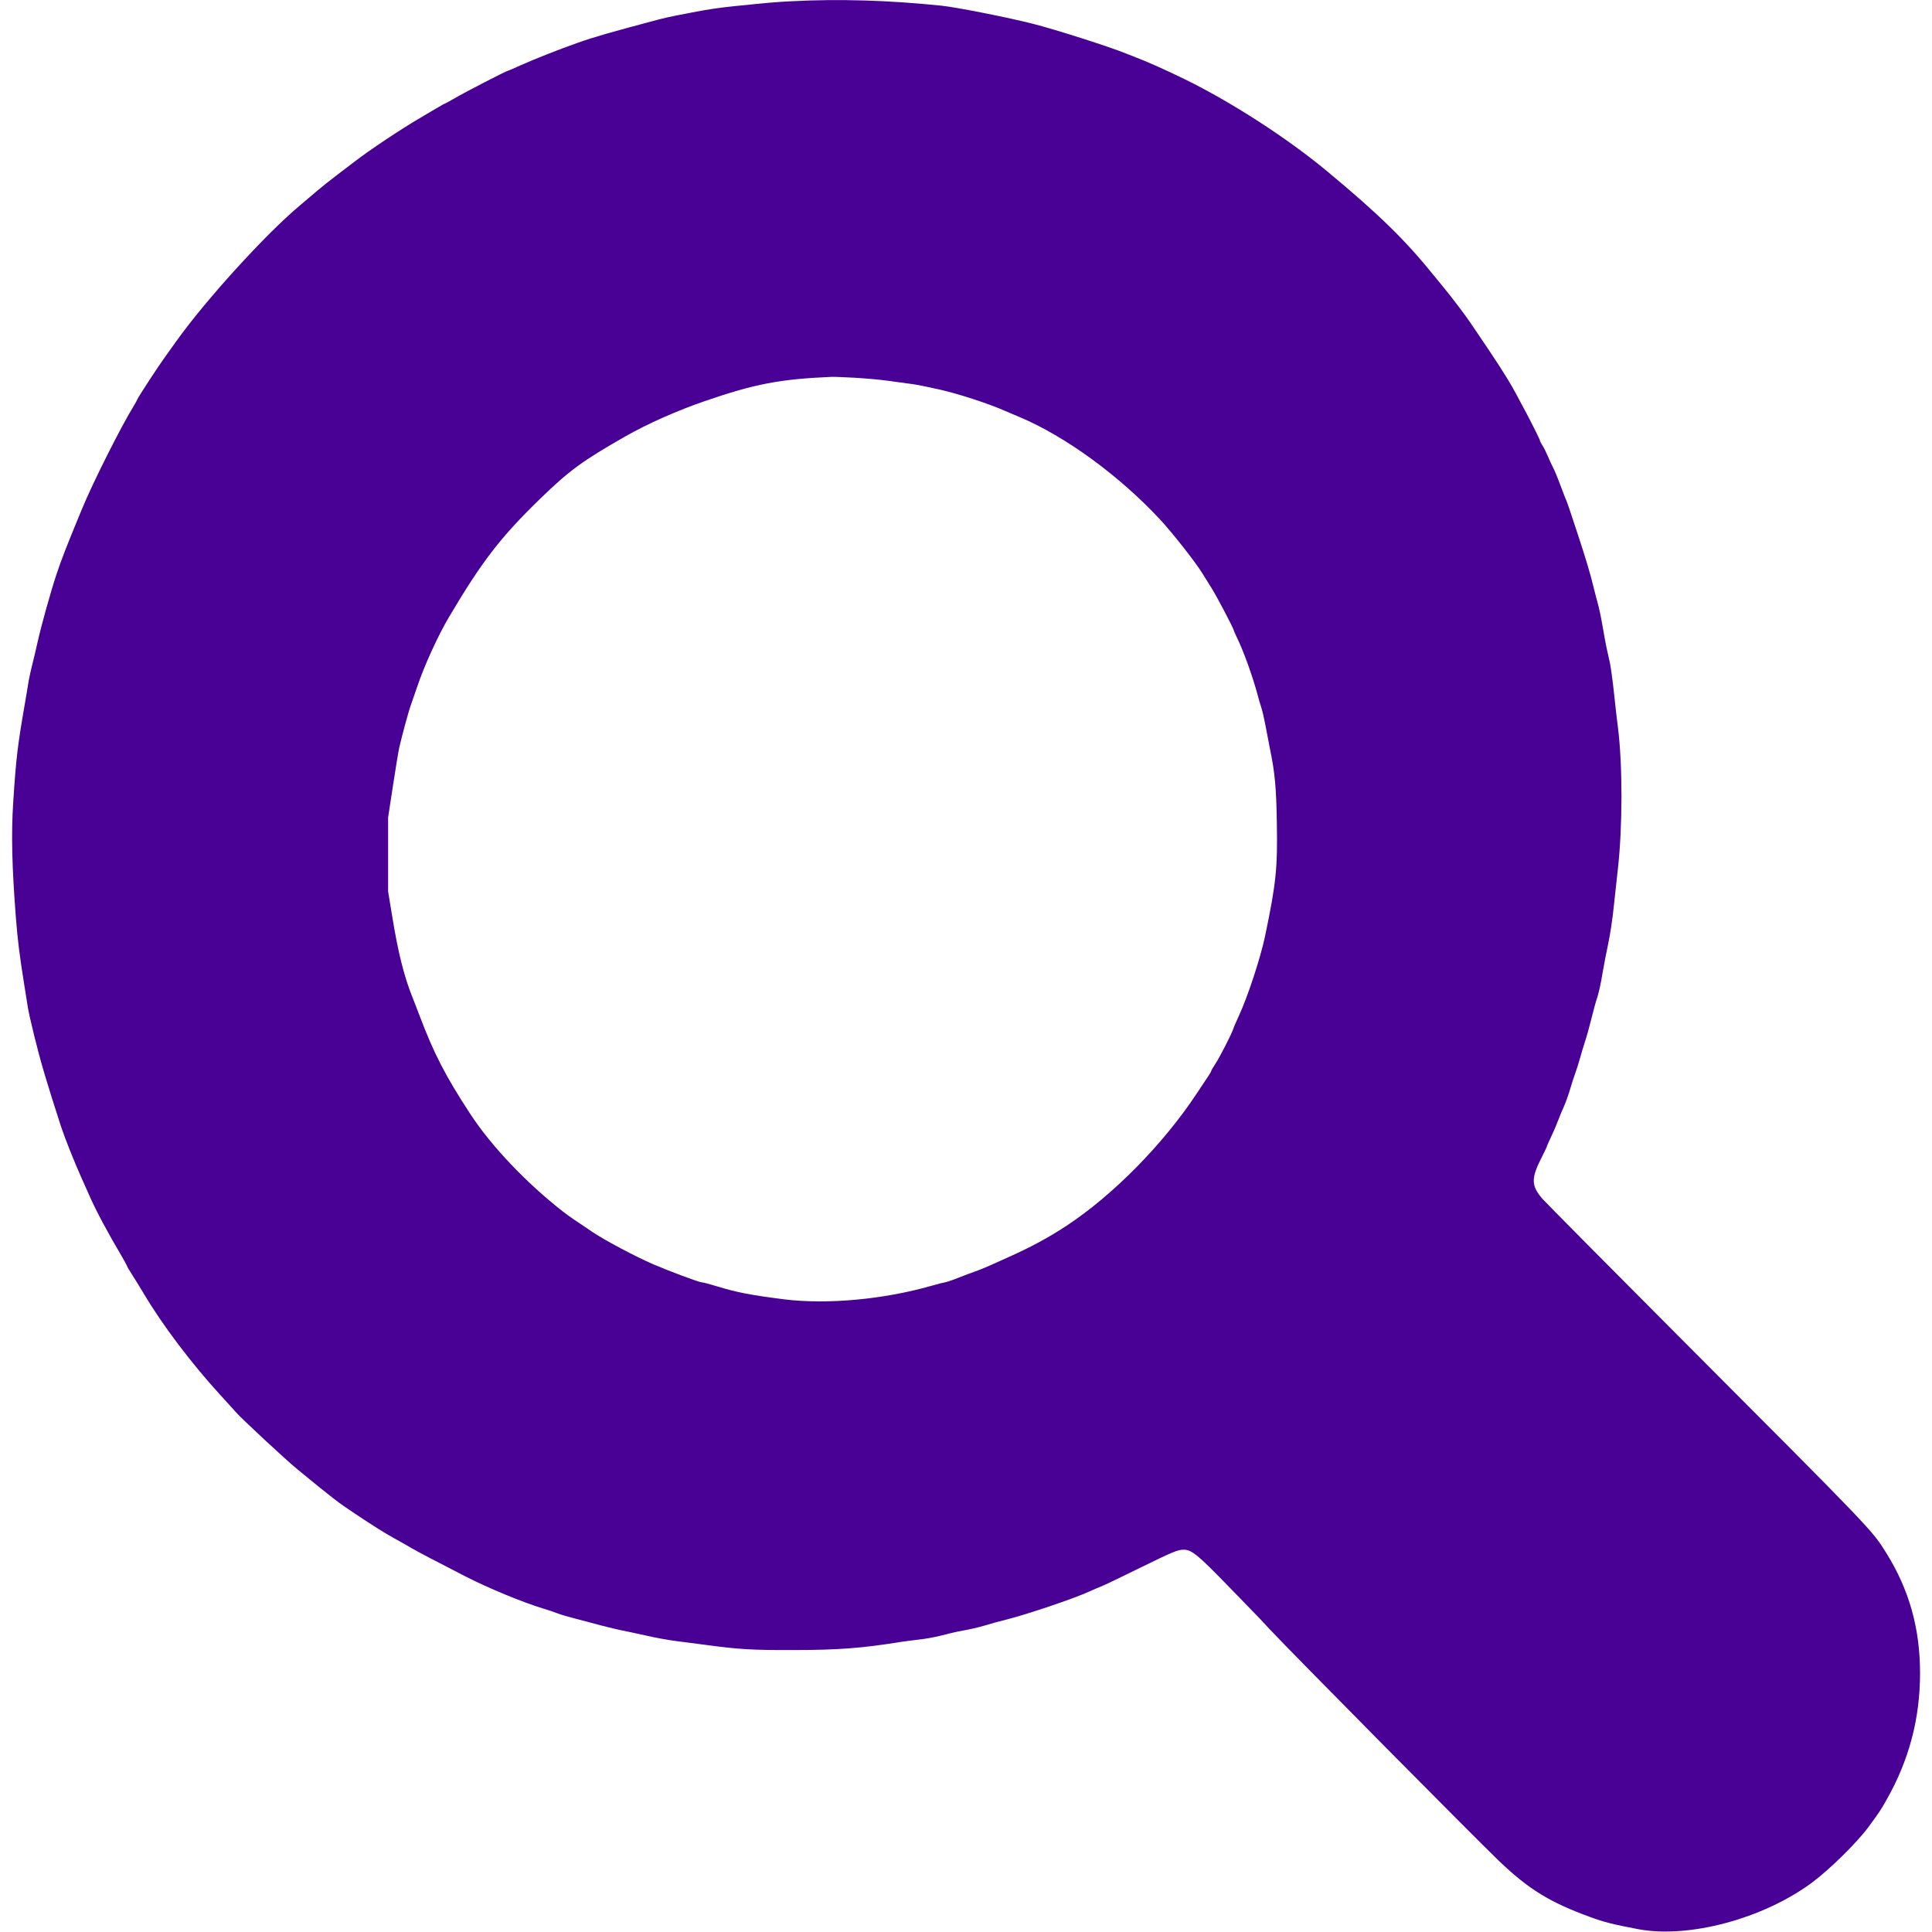
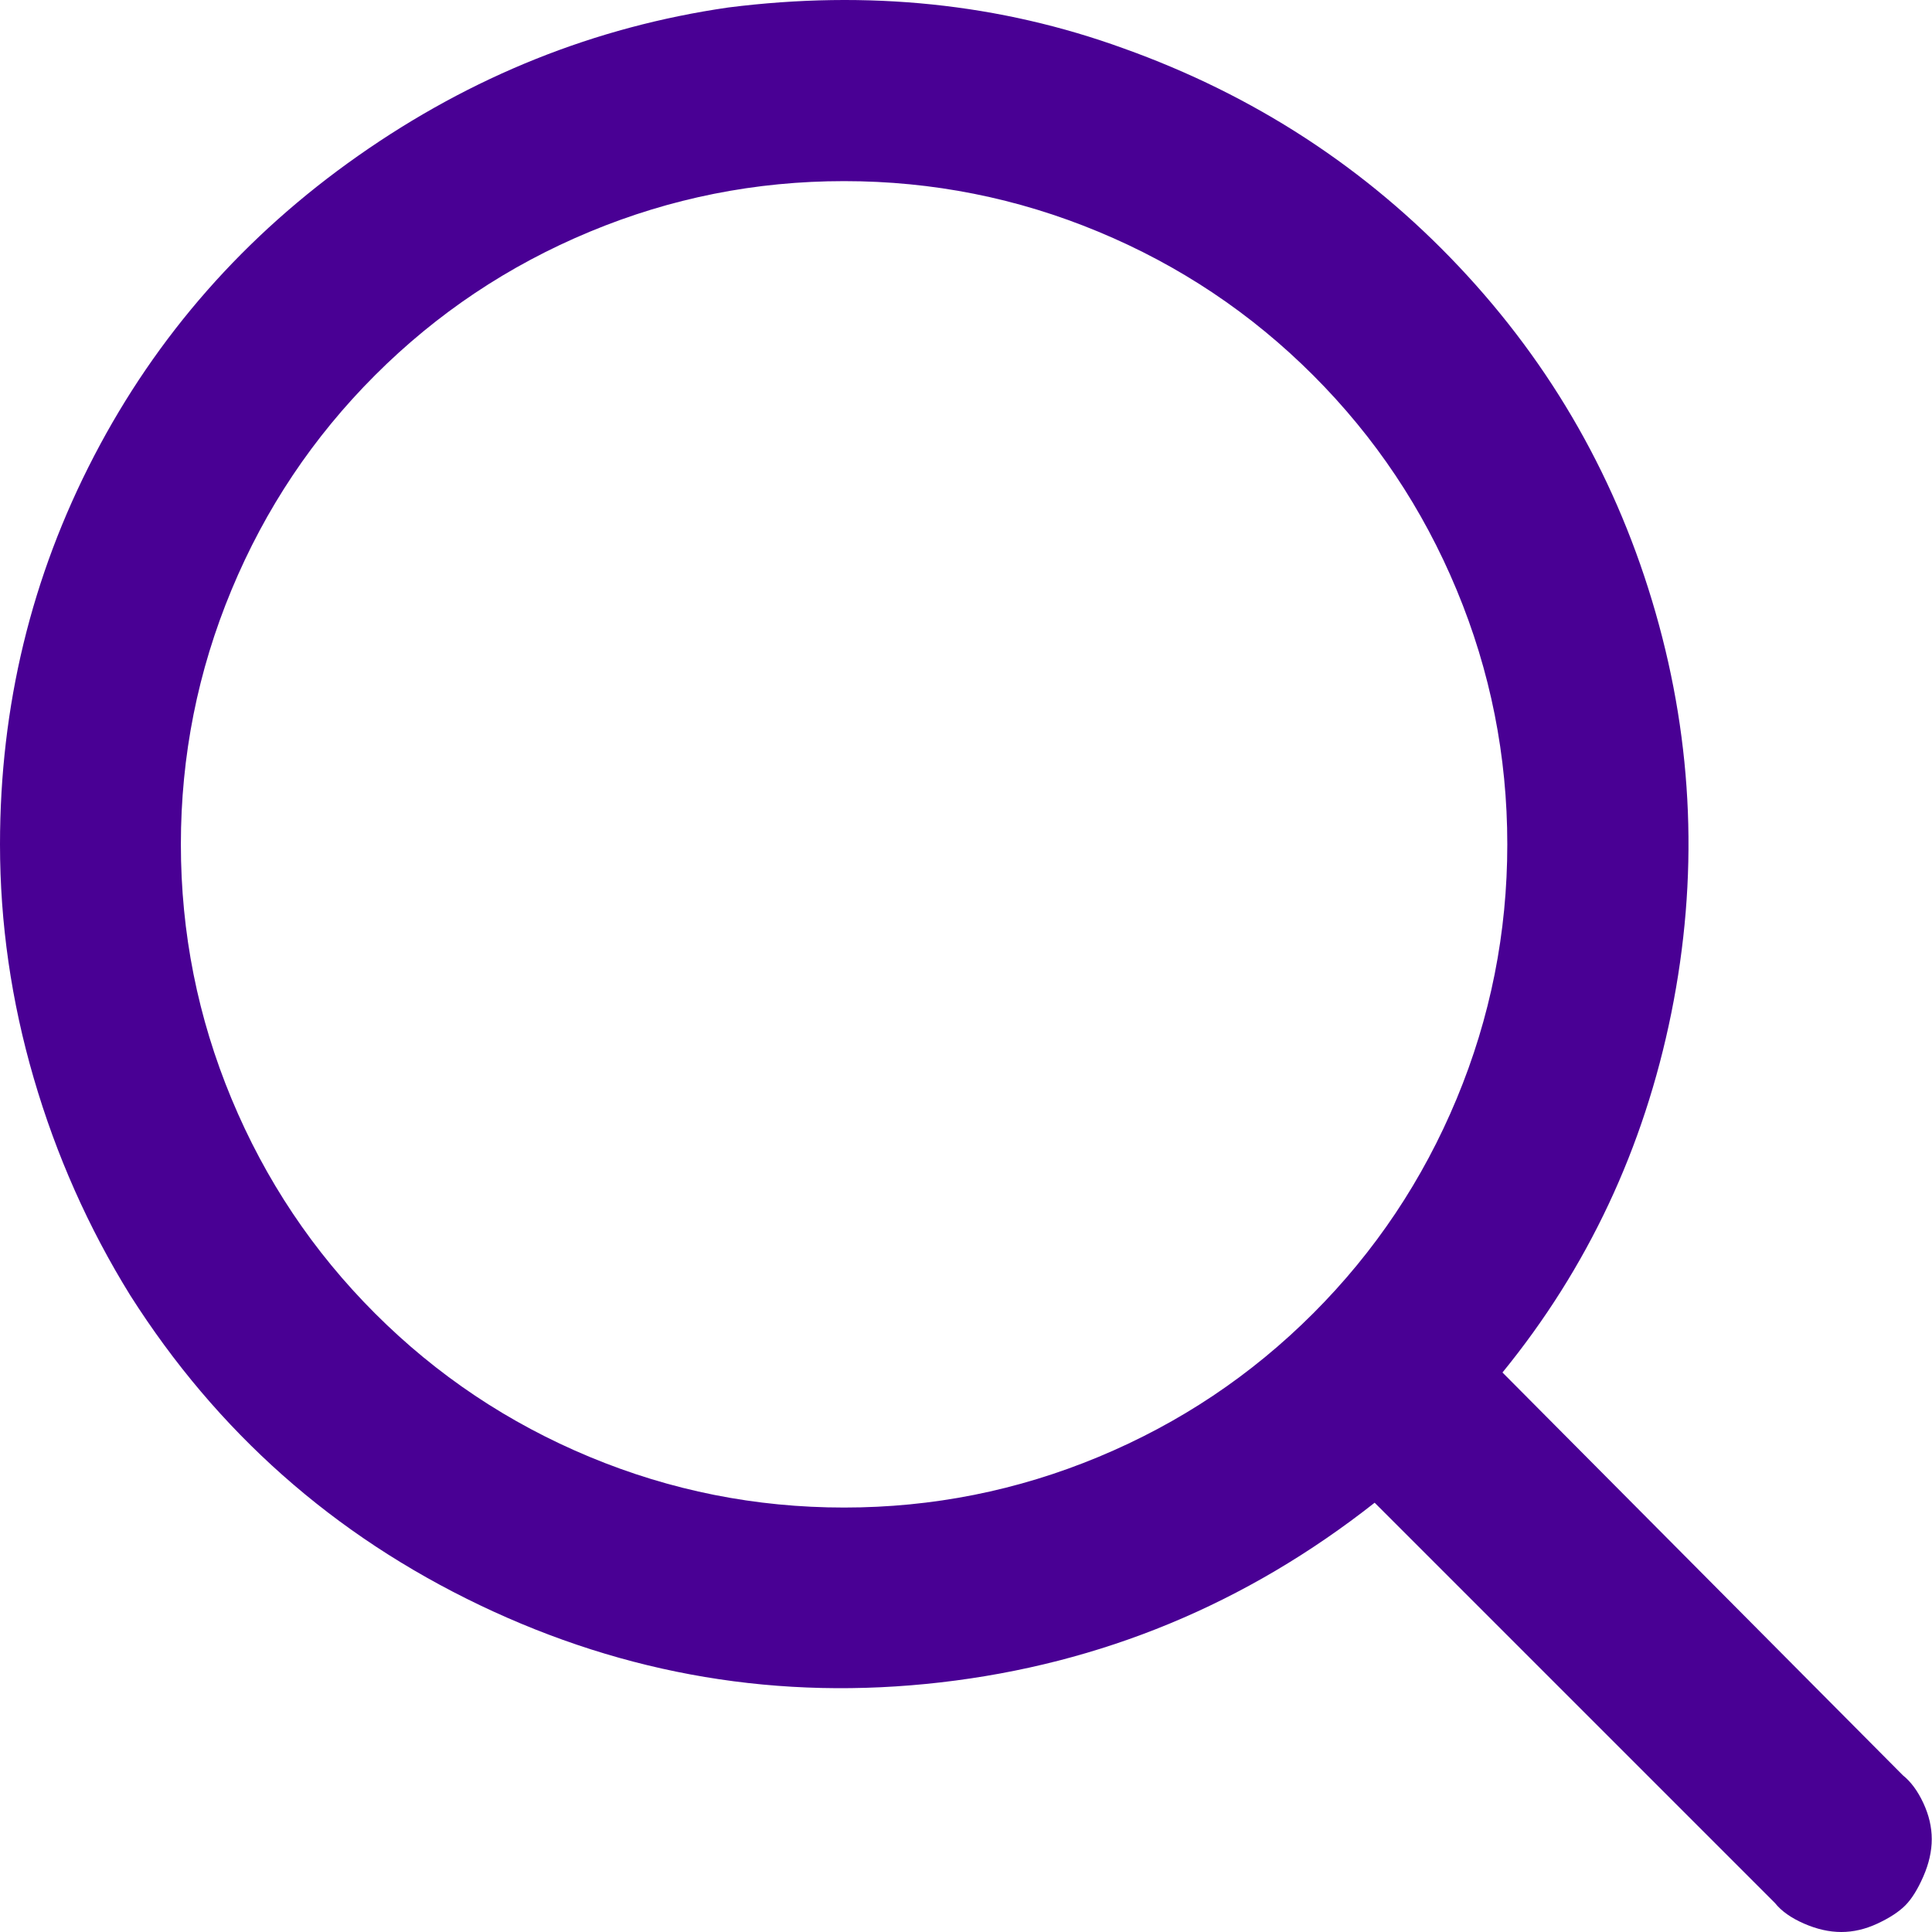
- <svg xmlns="http://www.w3.org/2000/svg" width="512" height="512" viewBox="-10.5 0 1698 1698">
-   <g transform="translate(0,1698) scale(0.1,-0.1)" fill="#490094" stroke="none">
-     <path d="M6850 16969C6708 16962 6655 16957 6340 16925C6203 16910 6118 16898 5975 16870C5953 16865 5897 16855 5850 16846C5803 16837 5729 16821 5685 16809C5252 16694 5120 16656 4970 16603C4795 16541 4604 16465 4477 16409C4418 16382 4367 16360 4364 16360C4350 16360 3991 16175 3883 16112C3844 16089 3809 16070 3806 16070C3803 16070 3779 16057 3753 16041C3726 16026 3649 15980 3580 15939C3411 15840 3143 15661 3012 15560C2997 15549 2931 15498 2865 15448C2799 15398 2716 15332 2680 15301C2644 15270 2576 15212 2528 15172C2225 14918 1699 14339 1440 13975C1405 13926 1360 13863 1340 13835C1286 13761 1110 13491 1103 13472C1099 13463 1087 13439 1075 13420C961 13236 709 12736 611 12496C473 12162 437 12068 391 11931C339 11774 257 11480 225 11335C215 11291 195 11203 179 11140C163 11077 146 10996 141 10960C135 10924 122 10841 110 10775C50 10428 36 10315 11 9925C-7 9653 0 9359 35 8910C52 8702 65 8599 105 8345C119 8257 135 8158 140 8125C145 8092 170 7982 195 7880C252 7648 300 7485 431 7080C460 6991 548 6768 608 6635C635 6575 670 6496 686 6460C743 6332 845 6141 962 5944C988 5899 1010 5859 1010 5856C1010 5852 1029 5819 1053 5782C1077 5745 1124 5668 1159 5610C1324 5332 1576 4999 1831 4720C1889 4657 1949 4590 1966 4571C2019 4510 2406 4151 2508 4067C2835 3799 2867 3775 3010 3680C3179 3567 3267 3512 3360 3460C3412 3431 3480 3393 3510 3375C3564 3343 3742 3250 3990 3123C4190 3021 4480 2901 4665 2844C4709 2831 4769 2811 4799 2799C4828 2788 4896 2768 4949 2755C5002 2741 5104 2714 5175 2695C5247 2677 5330 2656 5360 2651C5390 2645 5485 2625 5570 2606C5655 2586 5779 2564 5845 2556C5911 2547 6033 2532 6115 2521C6390 2484 6511 2477 6860 2478C7265 2478 7477 2495 7815 2550C7849 2555 7918 2564 7970 2570C8022 2575 8110 2591 8165 2605C8220 2619 8285 2635 8310 2640C8441 2664 8482 2674 8558 2696C8603 2710 8682 2732 8733 2744C8917 2790 9336 2931 9470 2993C9500 3007 9545 3026 9570 3036C9595 3045 9742 3116 9897 3192C10205 3343 10245 3360 10299 3360C10368 3360 10425 3313 10685 3045C10823 2903 10944 2778 10956 2766C10967 2755 11012 2707 11055 2660C11225 2477 12854 831 13071 623C13332 374 13518 260 13870 132C13995 86 14067 68 14292 25C14735 -59 15391 116 15820 434C15975 549 16212 782 16316 922C16408 1047 16427 1075 16474 1159C16673 1509 16770 1874 16770 2275C16770 2667 16675 3005 16477 3325C16347 3534 16370 3510 14664 5220C14025 5861 13479 6412 13451 6444C13351 6560 13350 6623 13446 6811C13470 6858 13490 6900 13490 6903C13490 6907 13508 6949 13531 6997C13554 7045 13581 7110 13592 7140C13603 7170 13625 7222 13640 7255C13655 7288 13679 7356 13694 7406C13708 7456 13730 7521 13741 7551C13752 7581 13770 7638 13781 7678C13792 7718 13812 7786 13826 7828C13840 7870 13865 7959 13881 8025C13897 8091 13921 8179 13935 8220C13948 8261 13968 8354 13979 8425C13991 8497 14014 8614 14029 8685C14045 8757 14068 8907 14079 9020C14091 9133 14107 9281 14115 9350C14156 9717 14156 10261 14115 10585C14107 10646 14091 10783 14080 10890C14069 10997 14052 11117 14044 11155C14035 11194 14022 11252 14015 11285C14008 11318 13992 11404 13980 11475C13968 11547 13949 11637 13938 11675C13927 11714 13908 11790 13894 11845C13874 11931 13829 12080 13765 12275C13705 12457 13668 12568 13660 12585C13654 12596 13632 12655 13609 12715C13587 12776 13558 12845 13545 12870C13532 12895 13511 12940 13499 12970C13486 13000 13466 13042 13453 13062C13440 13083 13430 13102 13430 13105C13430 13125 13210 13545 13150 13640C13138 13659 13105 13711 13078 13755C13030 13830 12961 13933 12830 14126C12777 14206 12661 14358 12590 14445C12571 14468 12530 14518 12500 14555C12247 14869 12017 15094 11561 15473C11209 15766 10716 16084 10305 16285C10145 16363 9975 16439 9885 16473C9863 16481 9821 16498 9791 16510C9643 16570 9173 16720 8980 16769C8759 16826 8303 16916 8170 16930C7705 16978 7268 16991 6850 16969ZM7410 13660C7506 13654 7635 13643 7695 13634C7756 13625 7834 13615 7870 13610C7936 13603 7986 13593 8145 13558C8303 13524 8587 13432 8725 13370C8736 13365 8795 13340 8855 13315C9255 13147 9728 12803 10088 12417C10195 12303 10407 12033 10463 11940C10478 11915 10516 11855 10547 11805C10598 11722 10740 11451 10740 11436C10740 11433 10752 11406 10766 11377C10823 11261 10901 11045 10946 10880C10955 10844 10971 10790 10981 10759C10991 10729 11006 10663 11015 10614C11024 10565 11043 10469 11056 10401C11100 10188 11112 10061 11117 9747C11124 9350 11111 9221 11014 8755C10975 8566 10859 8212 10780 8045C10760 8001 10739 7954 10735 7940C10721 7895 10613 7684 10576 7629C10556 7599 10540 7571 10540 7567C10540 7562 10527 7540 10511 7517C10495 7494 10450 7426 10410 7365C10116 6922 9679 6478 9270 6208C9109 6102 8948 6015 8740 5923C8715 5912 8652 5884 8600 5860C8548 5837 8487 5812 8465 5805C8443 5798 8378 5774 8321 5751C8263 5728 8209 5710 8201 5710C8192 5709 8138 5696 8080 5679C7660 5559 7165 5514 6790 5560C6492 5598 6375 5620 6192 5676C6130 5695 6071 5710 6062 5710C6039 5710 5774 5809 5635 5869C5475 5939 5224 6072 5110 6147C4938 6262 4899 6288 4840 6334C4521 6583 4213 6907 4028 7190C3807 7528 3707 7724 3580 8060C3565 8101 3537 8171 3520 8215C3448 8393 3393 8612 3344 8915L3306 9145V9470V9795L3348 10070C3371 10221 3396 10374 3404 10410C3435 10541 3488 10737 3510 10795C3522 10828 3545 10896 3562 10945C3623 11128 3744 11393 3843 11560C4130 12045 4296 12261 4646 12600C4900 12846 5013 12929 5395 13147C5587 13256 5853 13374 6090 13455C6532 13607 6749 13648 7205 13668C7222 13669 7314 13665 7410 13660Z" />
-   </g>
+ <svg xmlns="http://www.w3.org/2000/svg" viewBox="100 -750.103 801 801.103" fill="#490094">
+   <path d="M450 -675Q395 -675 344.5 -654.0Q294 -633 255.5 -594.5Q217 -556 196.0 -505.5Q175 -455 175.0 -400.0Q175 -345 196.0 -294.5Q217 -244 255.5 -205.5Q294 -167 344.5 -146.0Q395 -125 450.0 -125.0Q505 -125 555.5 -146.0Q606 -167 644.5 -205.5Q683 -244 704.0 -294.5Q725 -345 725.0 -400.0Q725 -455 704.0 -505.5Q683 -556 644.5 -594.5Q606 -633 555.5 -654.0Q505 -675 450 -675ZM100 -400Q100 -486 139.0 -561.0Q178 -636 248.5 -685.5Q319 -735 402 -747Q489 -758 566 -730Q647 -701 705.0 -639.5Q763 -578 786.5 -496.0Q810 -414 793.0 -330.0Q776 -246 723 -181L889 -14Q894 -10 897.5 -2.5Q901 5 901.0 12.5Q901 20 897.5 28.0Q894 36 890.0 40.0Q886 44 878.5 47.5Q871 51 863.5 51.0Q856 51 848.0 47.5Q840 44 836 39L670 -127Q590 -64 490.0 -52.5Q390 -41 299.0 -84.5Q208 -128 154 -213Q128 -255 114.0 -303.0Q100 -351 100 -400Z" />
</svg>
